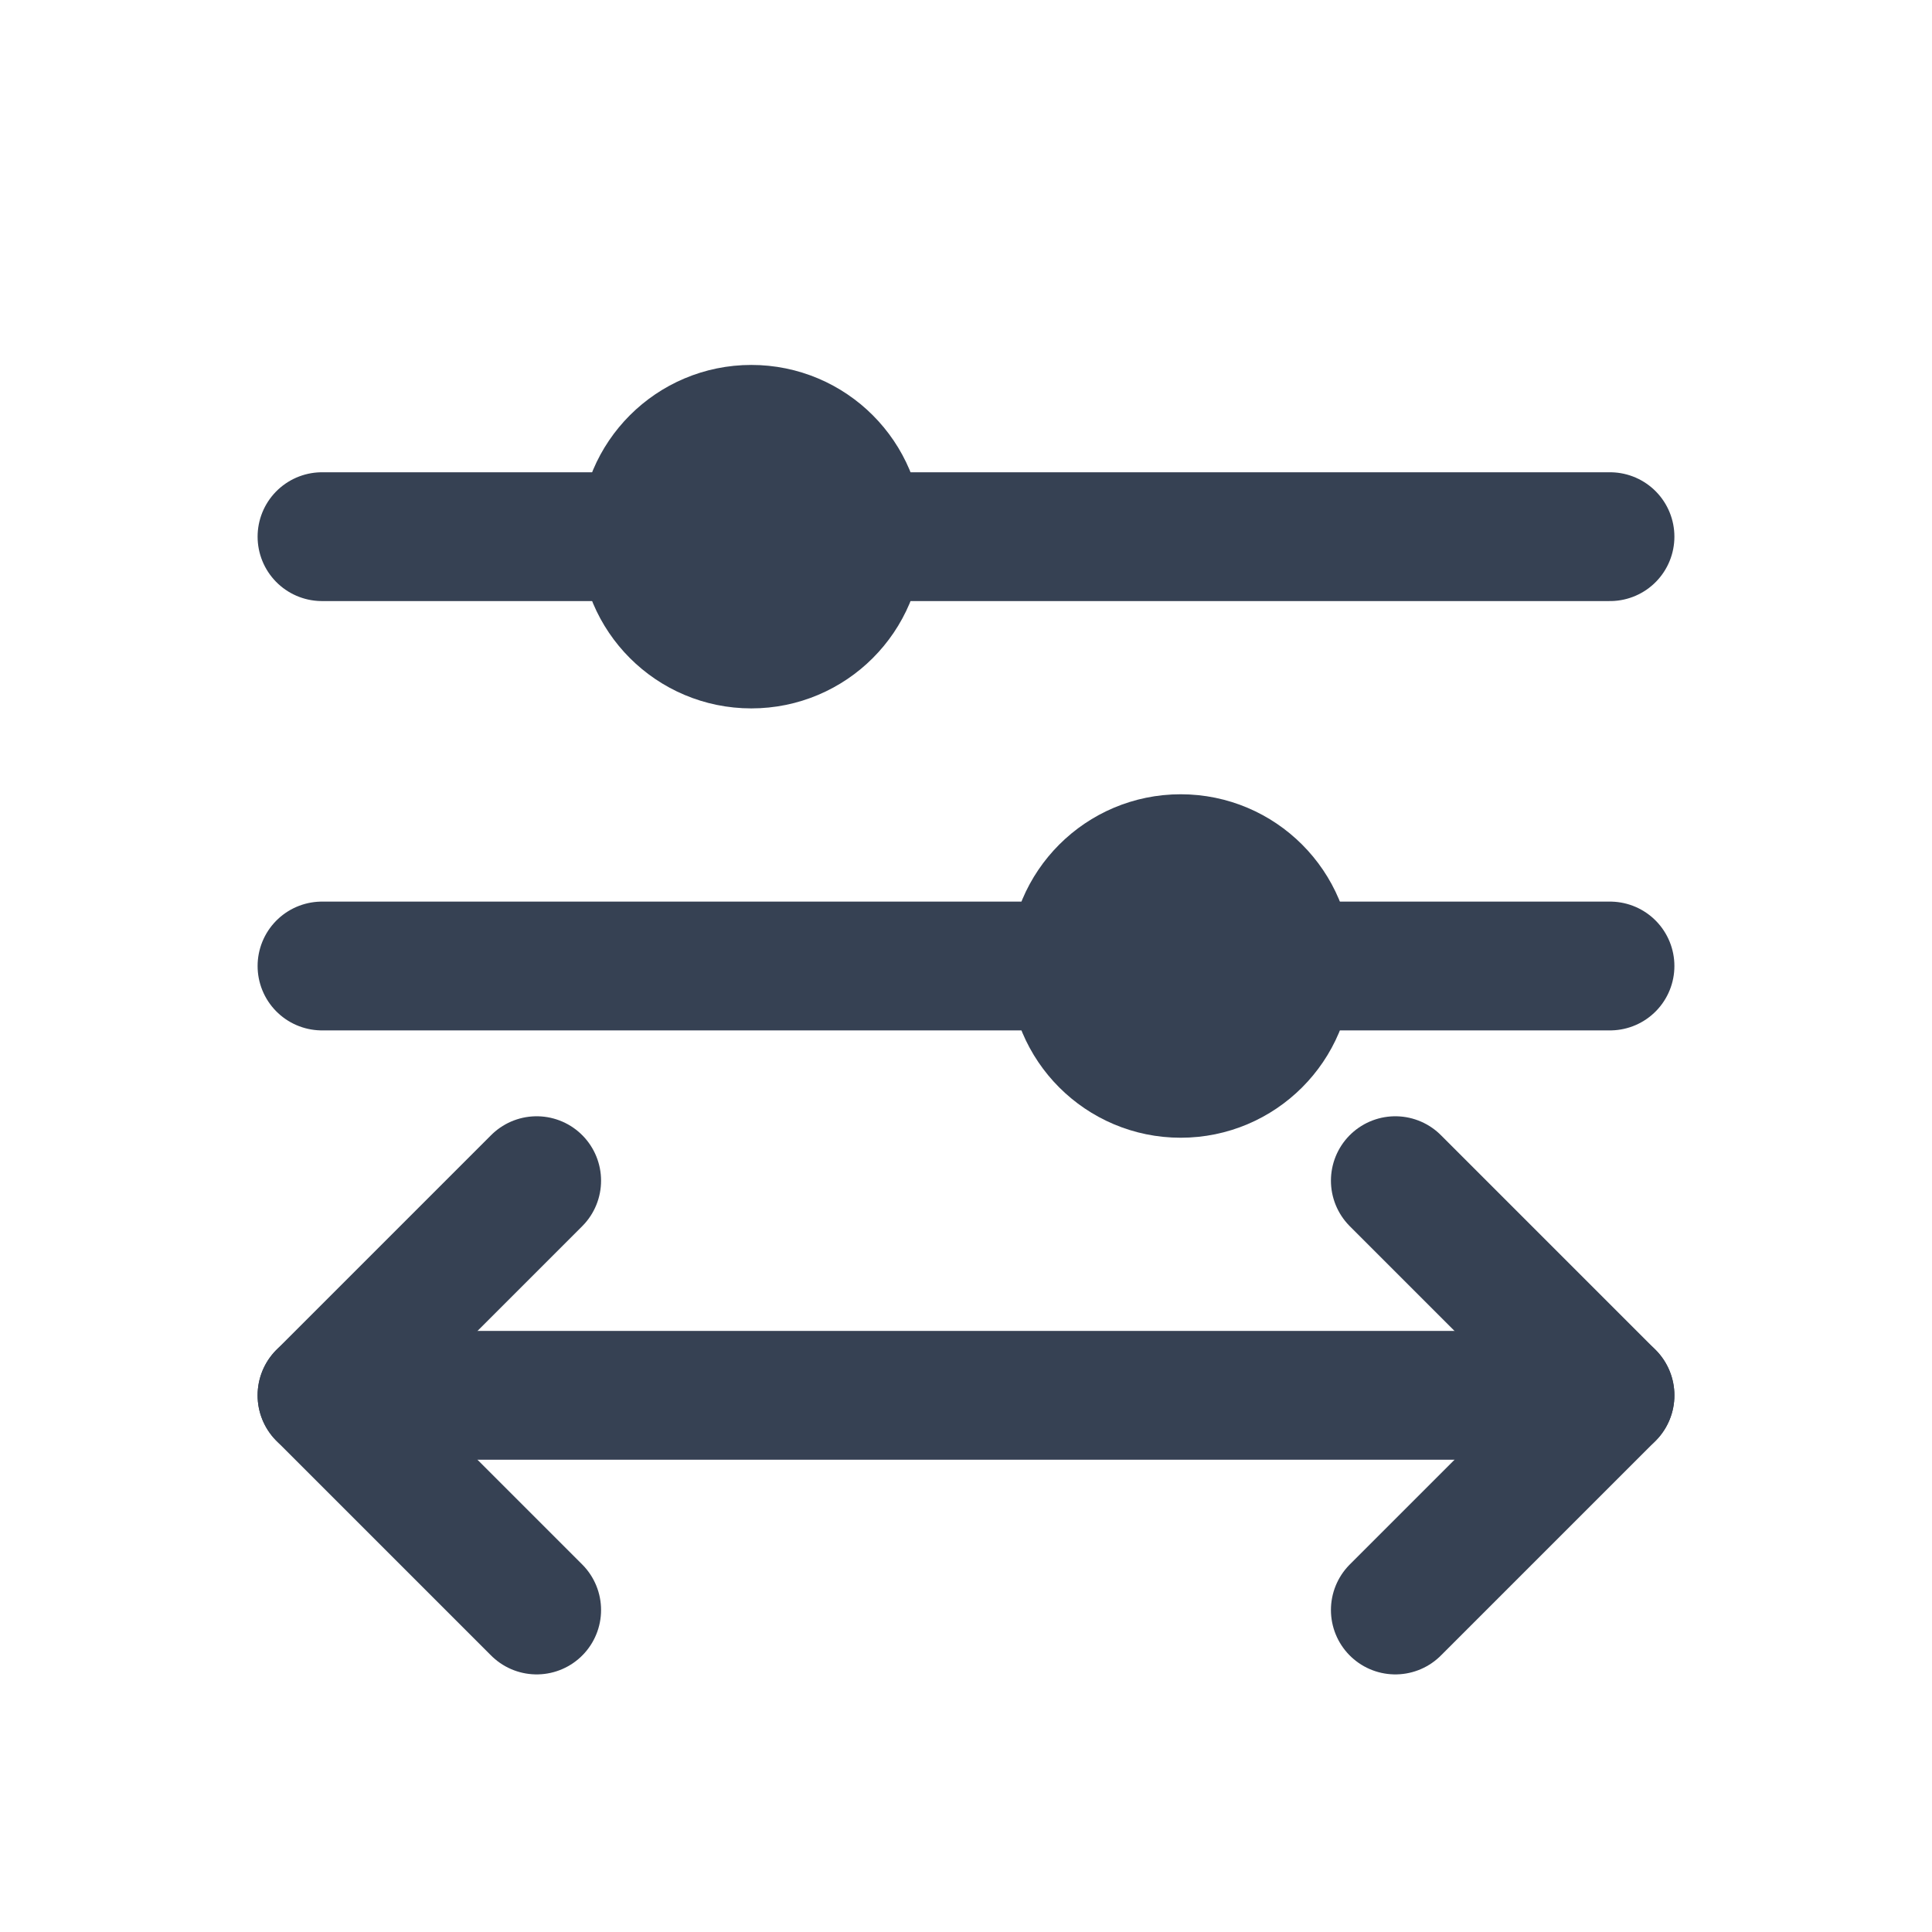
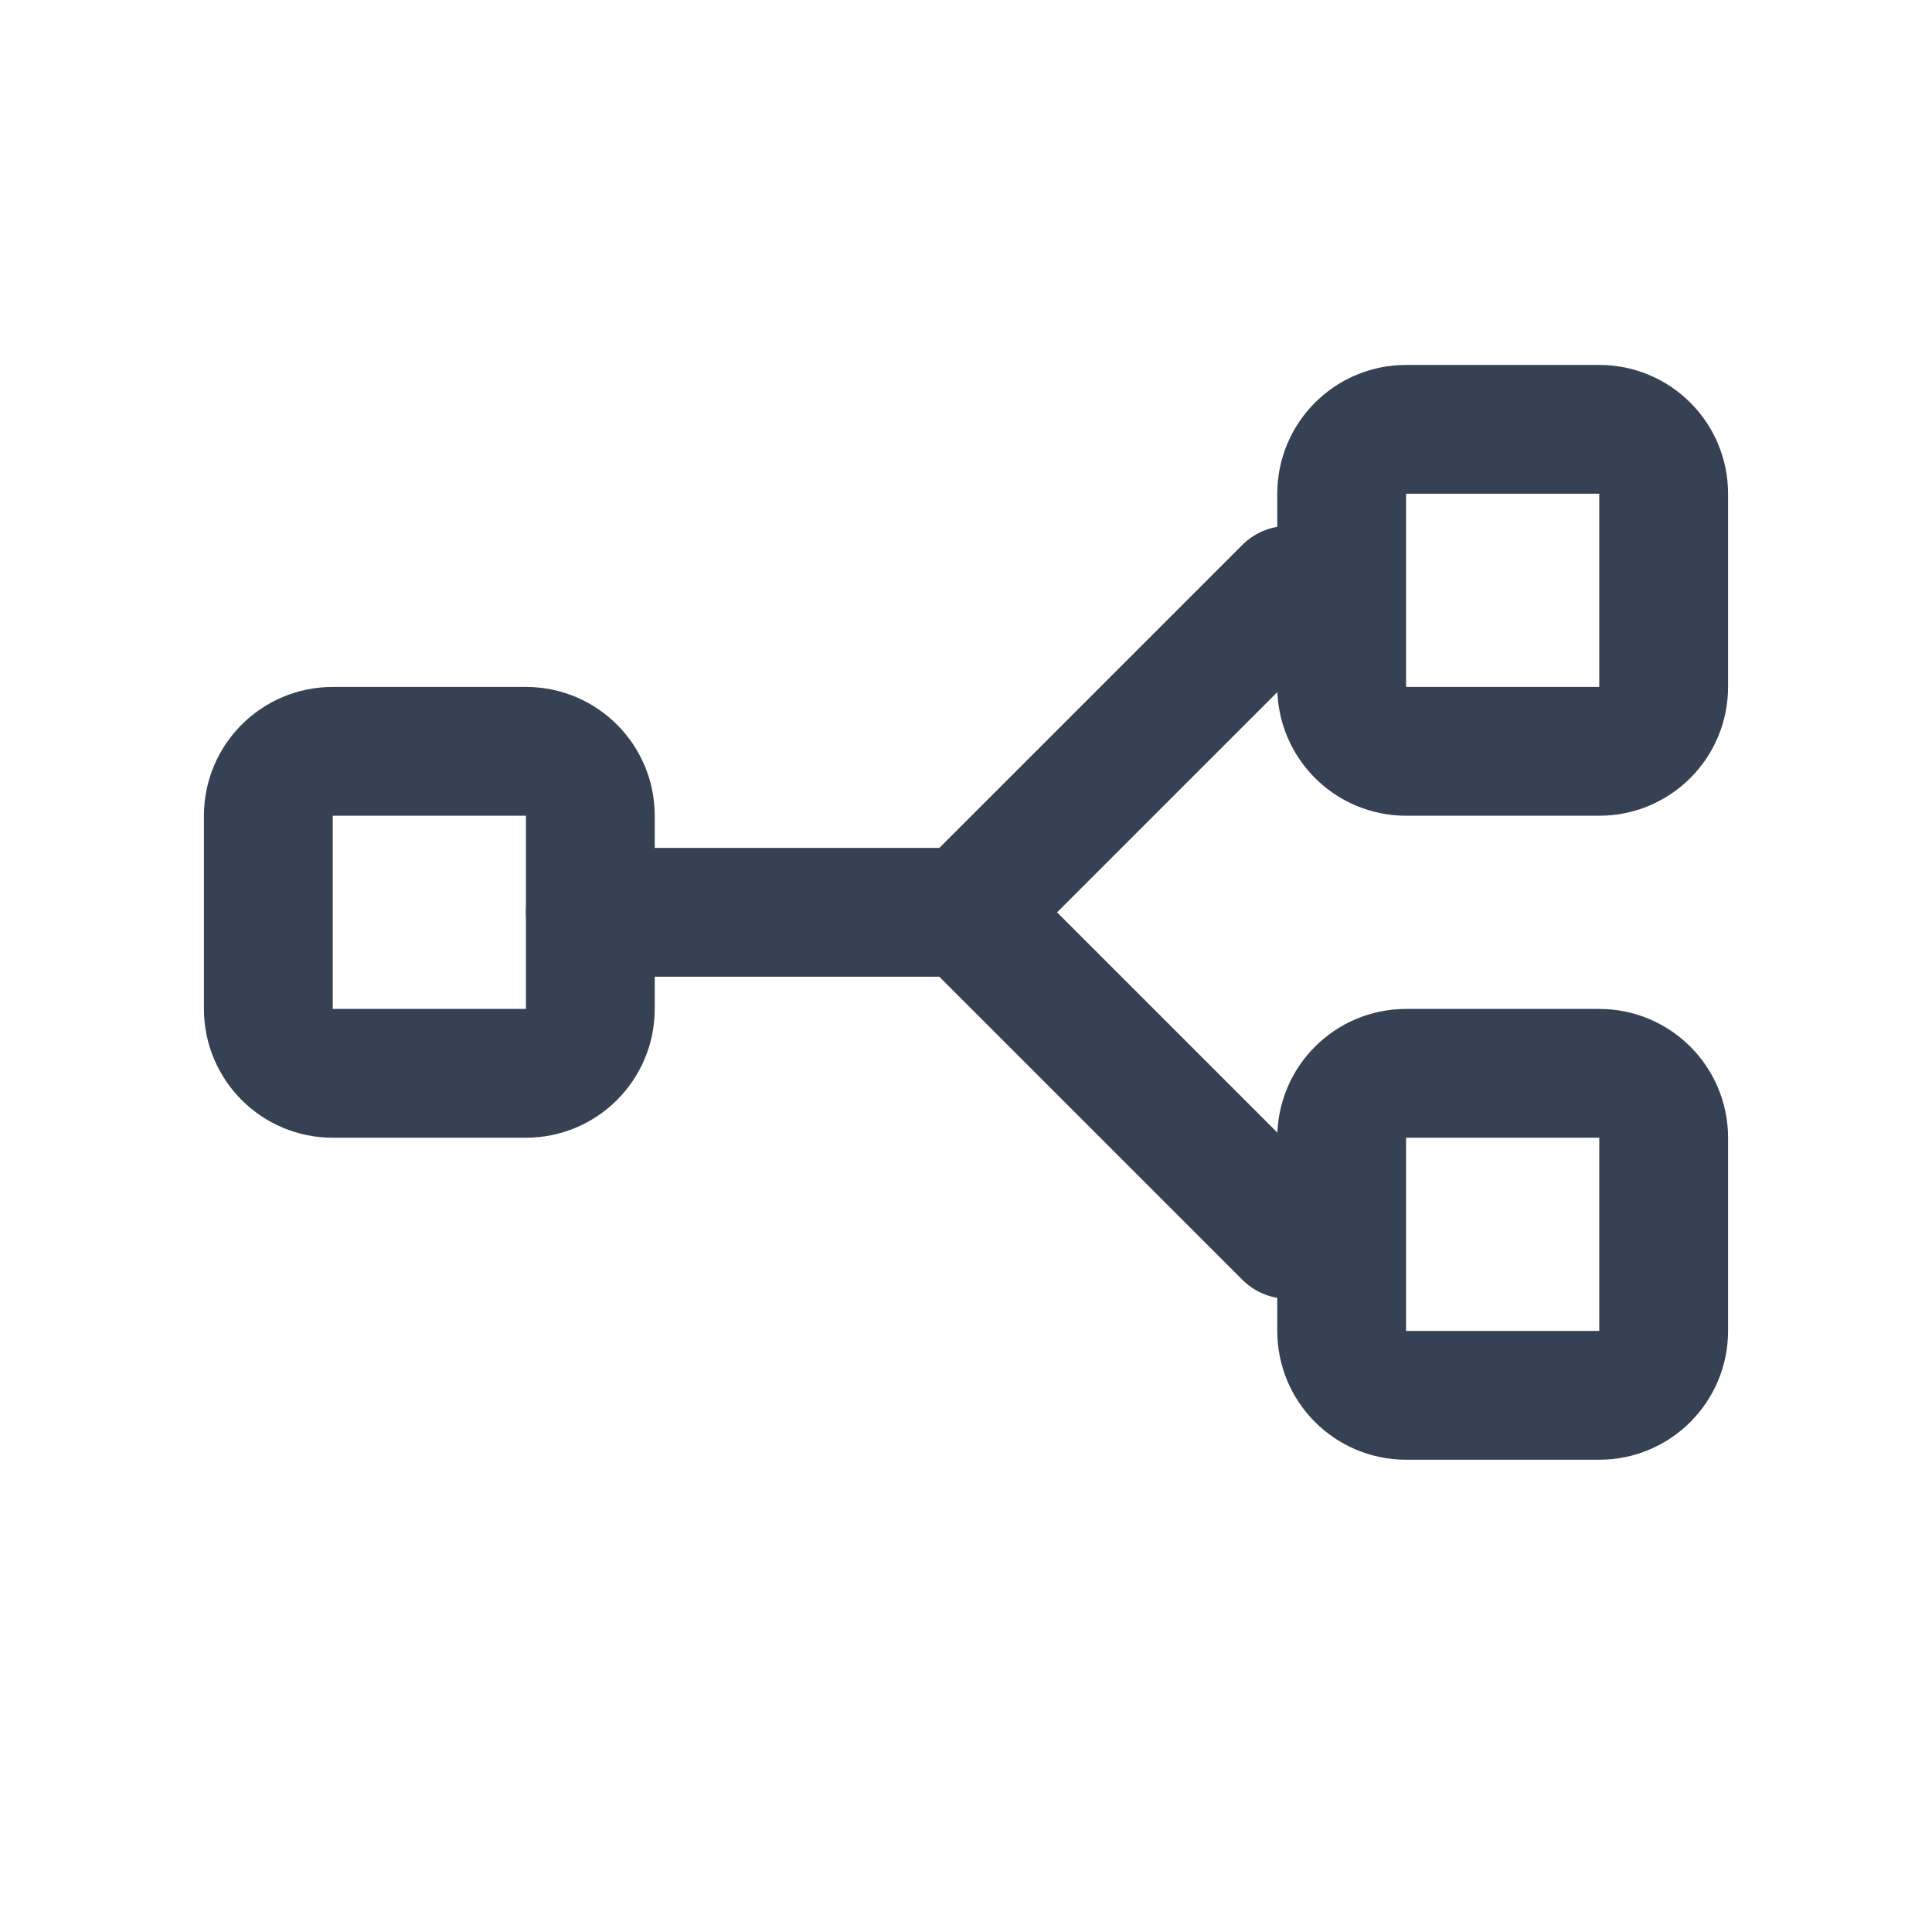
<svg xmlns="http://www.w3.org/2000/svg" width="18" height="18" viewBox="0 0 18 18" fill="none">
-   <path d="M3 5H15" stroke="#364153" stroke-width="1.2" stroke-linecap="round" stroke-linejoin="round" />
-   <circle cx="7" cy="5" r="1" stroke="#364153" stroke-width="1.2" />
-   <path d="M3 9H15" stroke="#364153" stroke-width="1.2" stroke-linecap="round" stroke-linejoin="round" />
-   <circle cx="11" cy="9" r="1" stroke="#364153" stroke-width="1.2" />
-   <path d="M3 13H15" stroke="#364153" stroke-width="1.2" stroke-linecap="round" stroke-linejoin="round" />
-   <path d="M5 11L3 13L5 15" stroke="#364153" stroke-width="1.2" stroke-linecap="round" stroke-linejoin="round" />
-   <path d="M13 11L15 13L13 15" stroke="#364153" stroke-width="1.2" stroke-linecap="round" stroke-linejoin="round" />
+   <rect x="2.5" y="7" width="3" height="3" rx="0.6" stroke="#364153" stroke-width="1.2" />
+   <path d="M5.5 8.5H9" stroke="#364153" stroke-width="1.2" stroke-linecap="round" stroke-linejoin="round" />
+   <path d="M9 8.5L12 5.5" stroke="#364153" stroke-width="1.2" stroke-linecap="round" />
+   <path d="M9 8.5L12 11.5" stroke="#364153" stroke-width="1.2" stroke-linecap="round" />
+   <rect x="12.5" y="4" width="3" height="3" rx="0.6" stroke="#364153" stroke-width="1.2" />
+   <rect x="12.5" y="10" width="3" height="3" rx="0.6" stroke="#364153" stroke-width="1.2" />
</svg>
